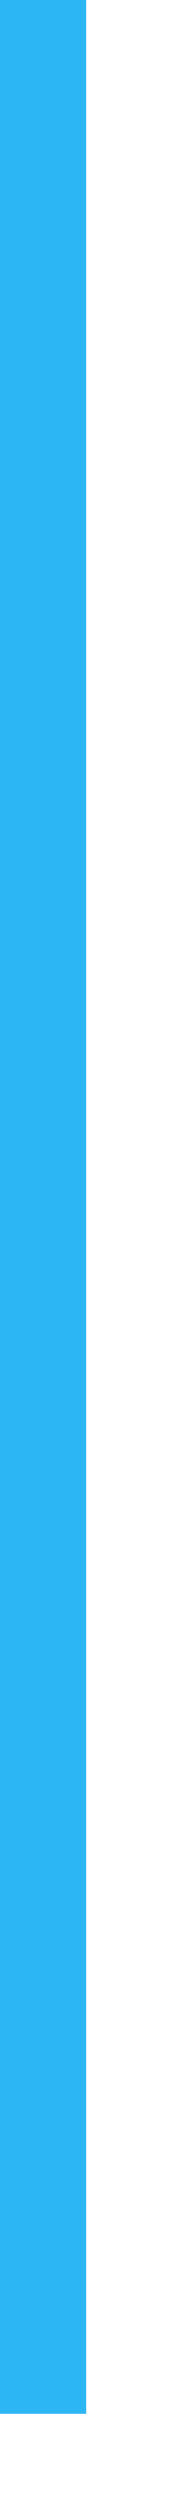
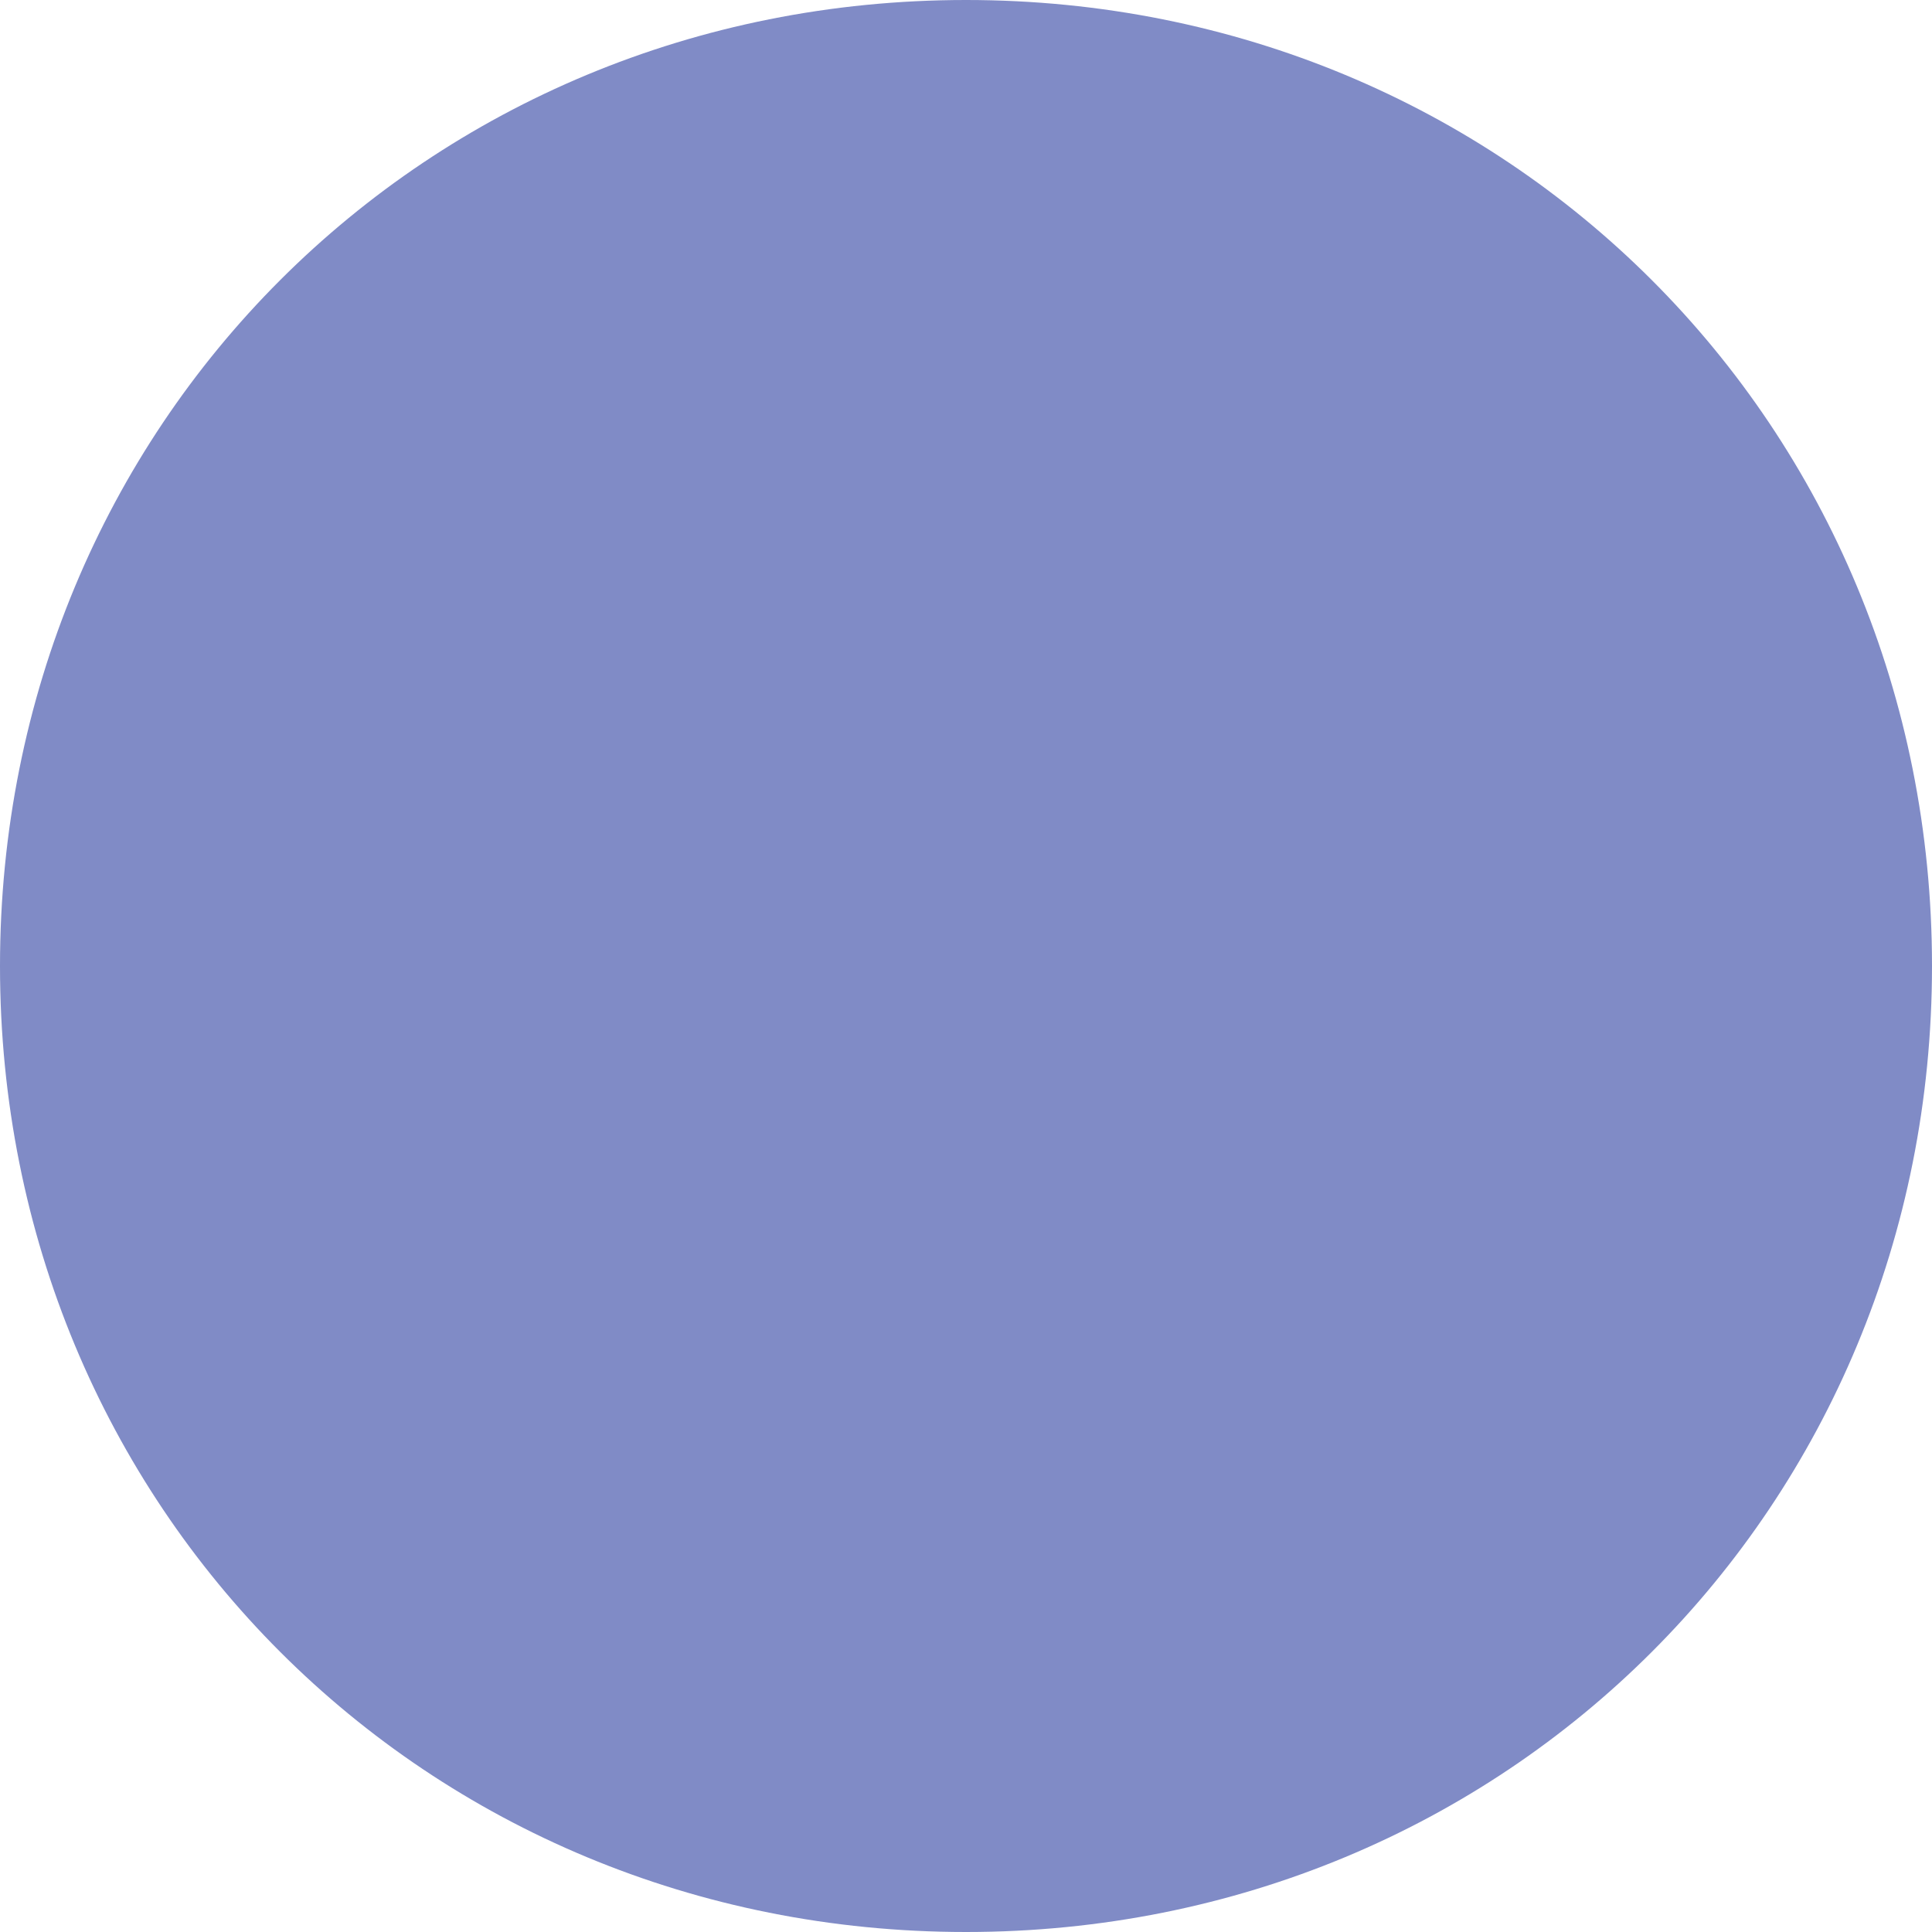
- <svg xmlns="http://www.w3.org/2000/svg" version="1.1" width="2px" height="29px">
-   <g transform="matrix(1 0 0 1 -625 -1843 )">
-     <path d="M 625.5 1843  L 625.5 1871  " stroke-width="1" stroke="#2db6f4" fill="none" />
+ <svg xmlns="http://www.w3.org/2000/svg" version="1.1" width="8px" height="8px">
+   <g transform="matrix(1 0 0 1 -1231 -2836 )">
+     <path d="M 1235 2836  C 1237.24 2836  1239 2837.76  1239 2840  C 1239 2842.24  1237.24 2844  1235 2844  C 1232.76 2844  1231 2842.24  1231 2840  C 1231 2837.76  1232.76 2836  1235 2836  Z " fill-rule="nonzero" fill="#808bc6" stroke="none" />
  </g>
</svg>
